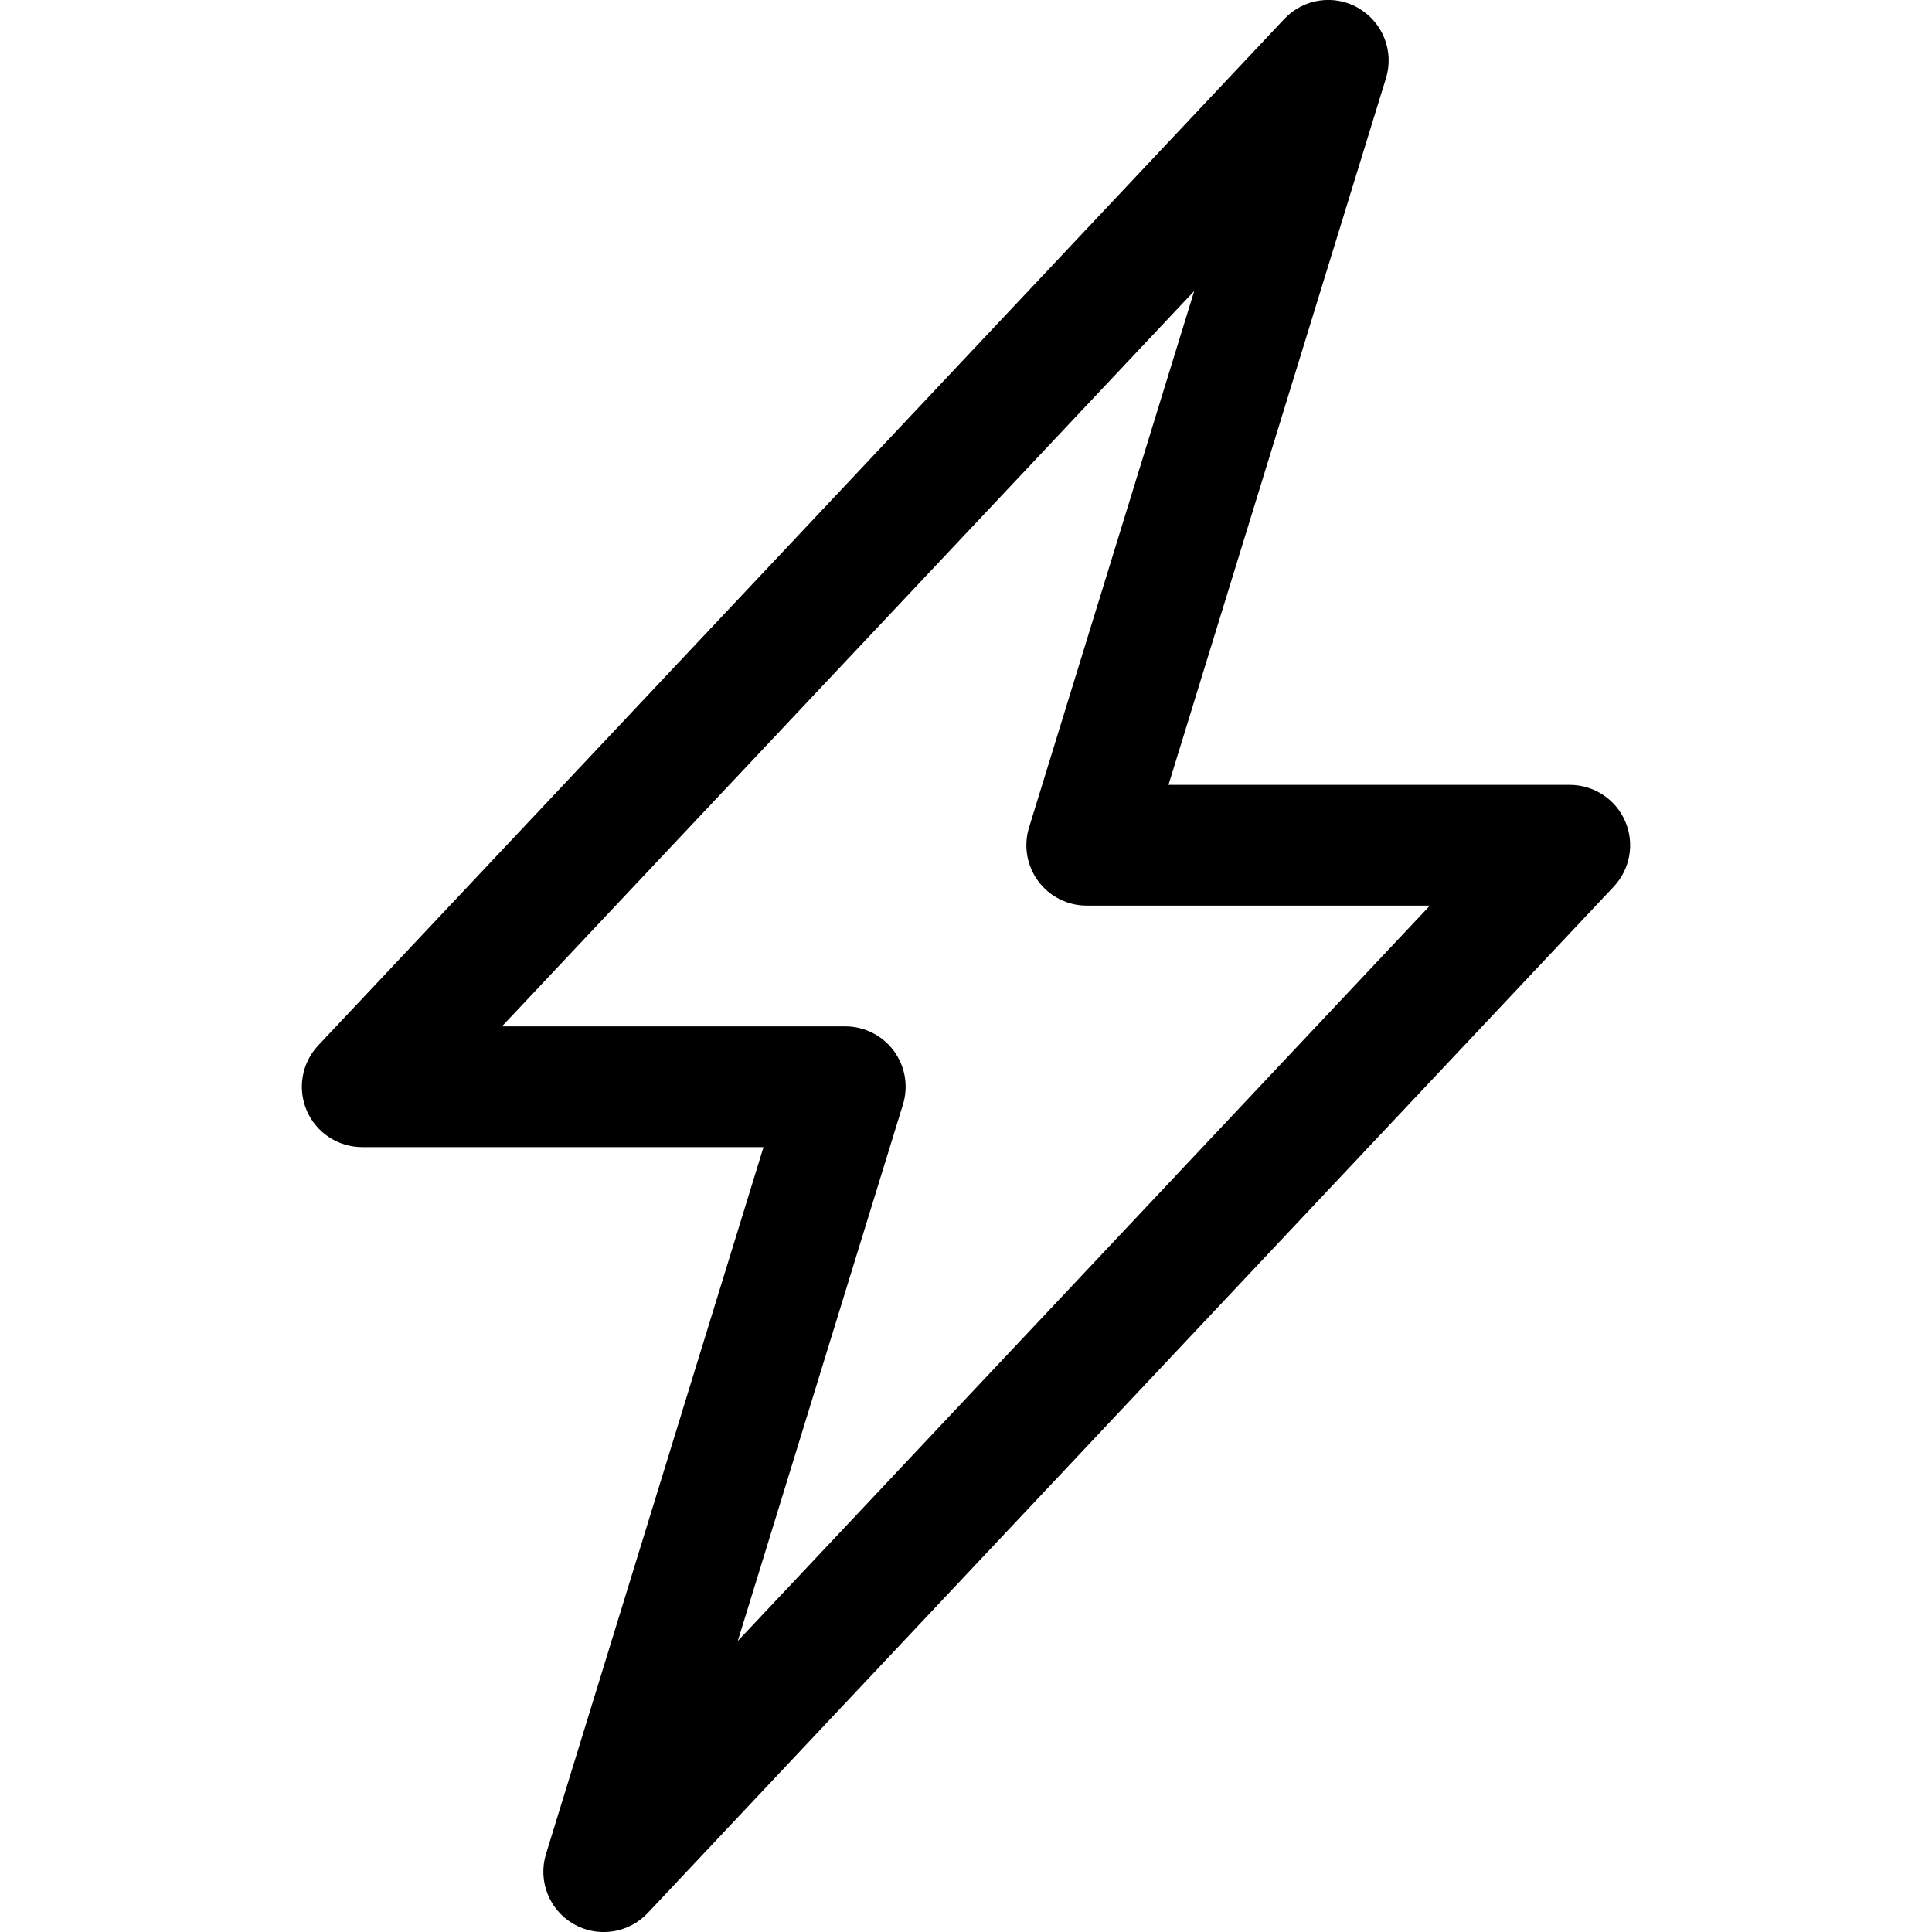
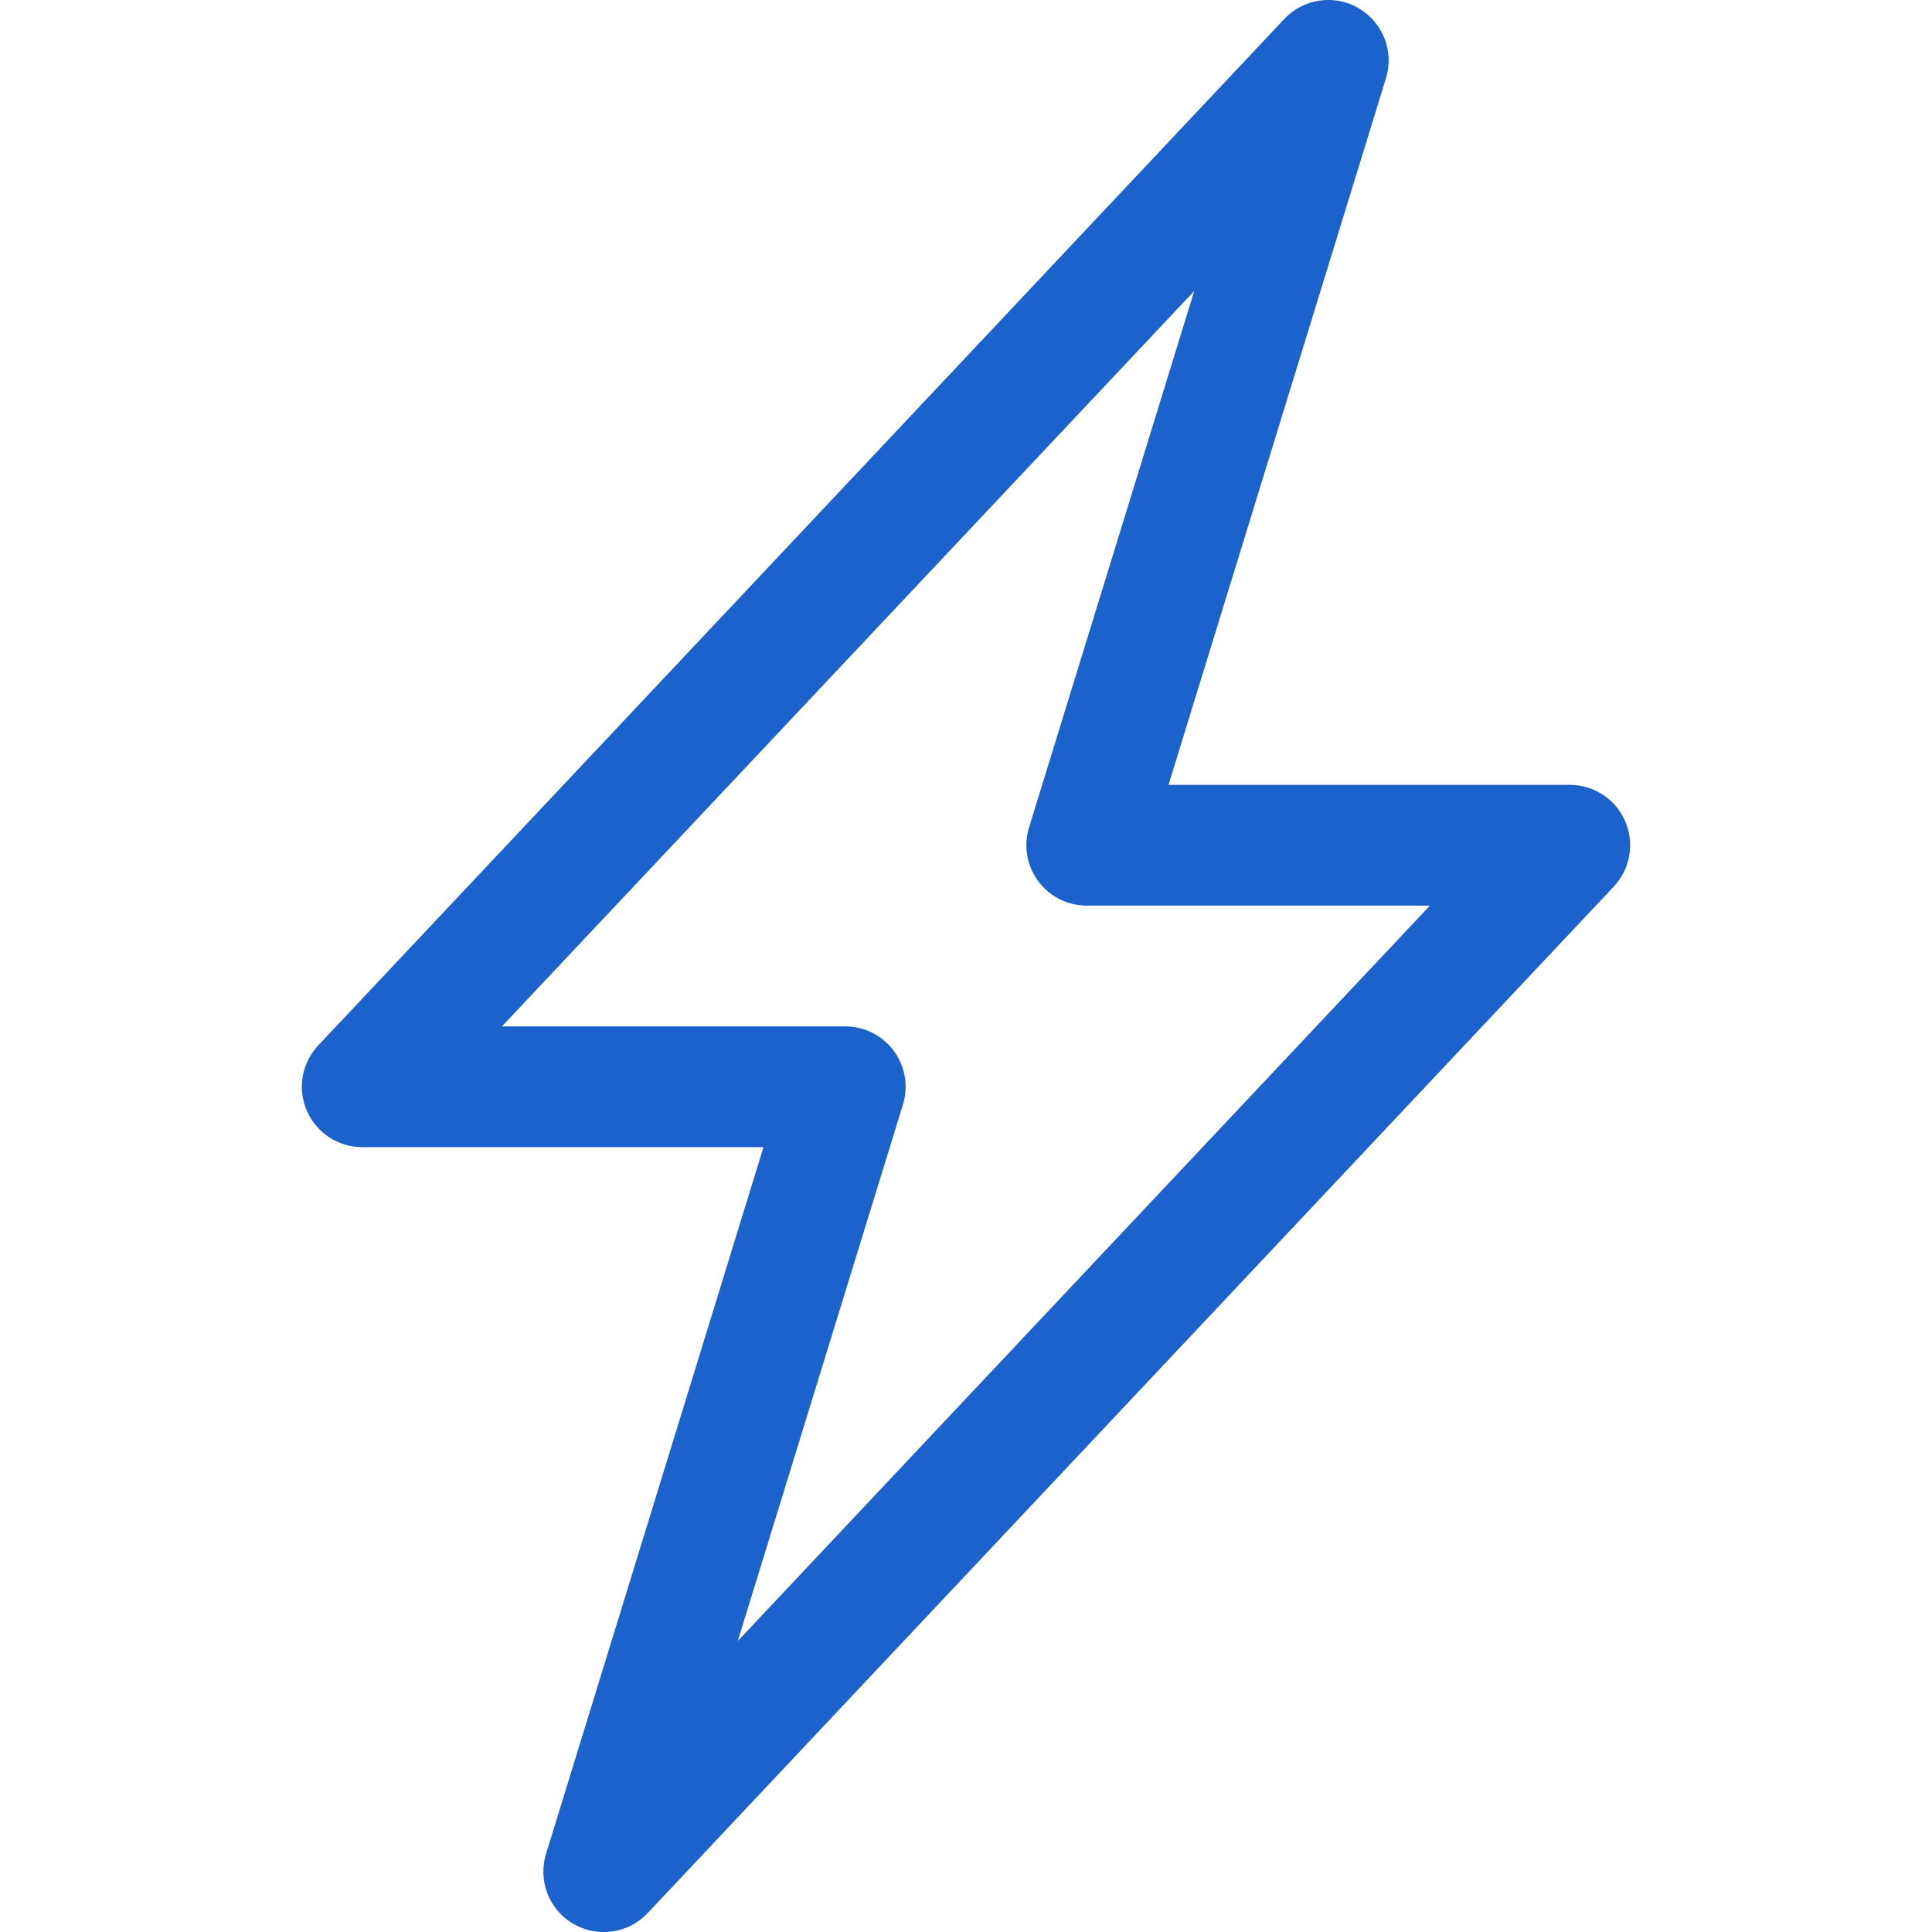
- <svg xmlns="http://www.w3.org/2000/svg" width="16" height="16" fill="currentColor" viewBox="0 0 16 16">
+ <svg xmlns="http://www.w3.org/2000/svg" width="16" height="16" fill="#1c62cd" viewBox="0 0 16 16">
  <path d="M11.251.068a.5.5 0 0 1 .227.58L9.677 6.5H13a.5.5 0 0 1 .364.843l-8 8.5a.5.5 0 0 1-.842-.49L6.323 9.5H3a.5.5 0 0 1-.364-.843l8-8.5a.5.5 0 0 1 .615-.09zM4.157 8.5H7a.5.5 0 0 1 .478.647L6.11 13.59l5.732-6.09H9a.5.5 0 0 1-.478-.647L9.89 2.41 4.157 8.5z" />
</svg>
